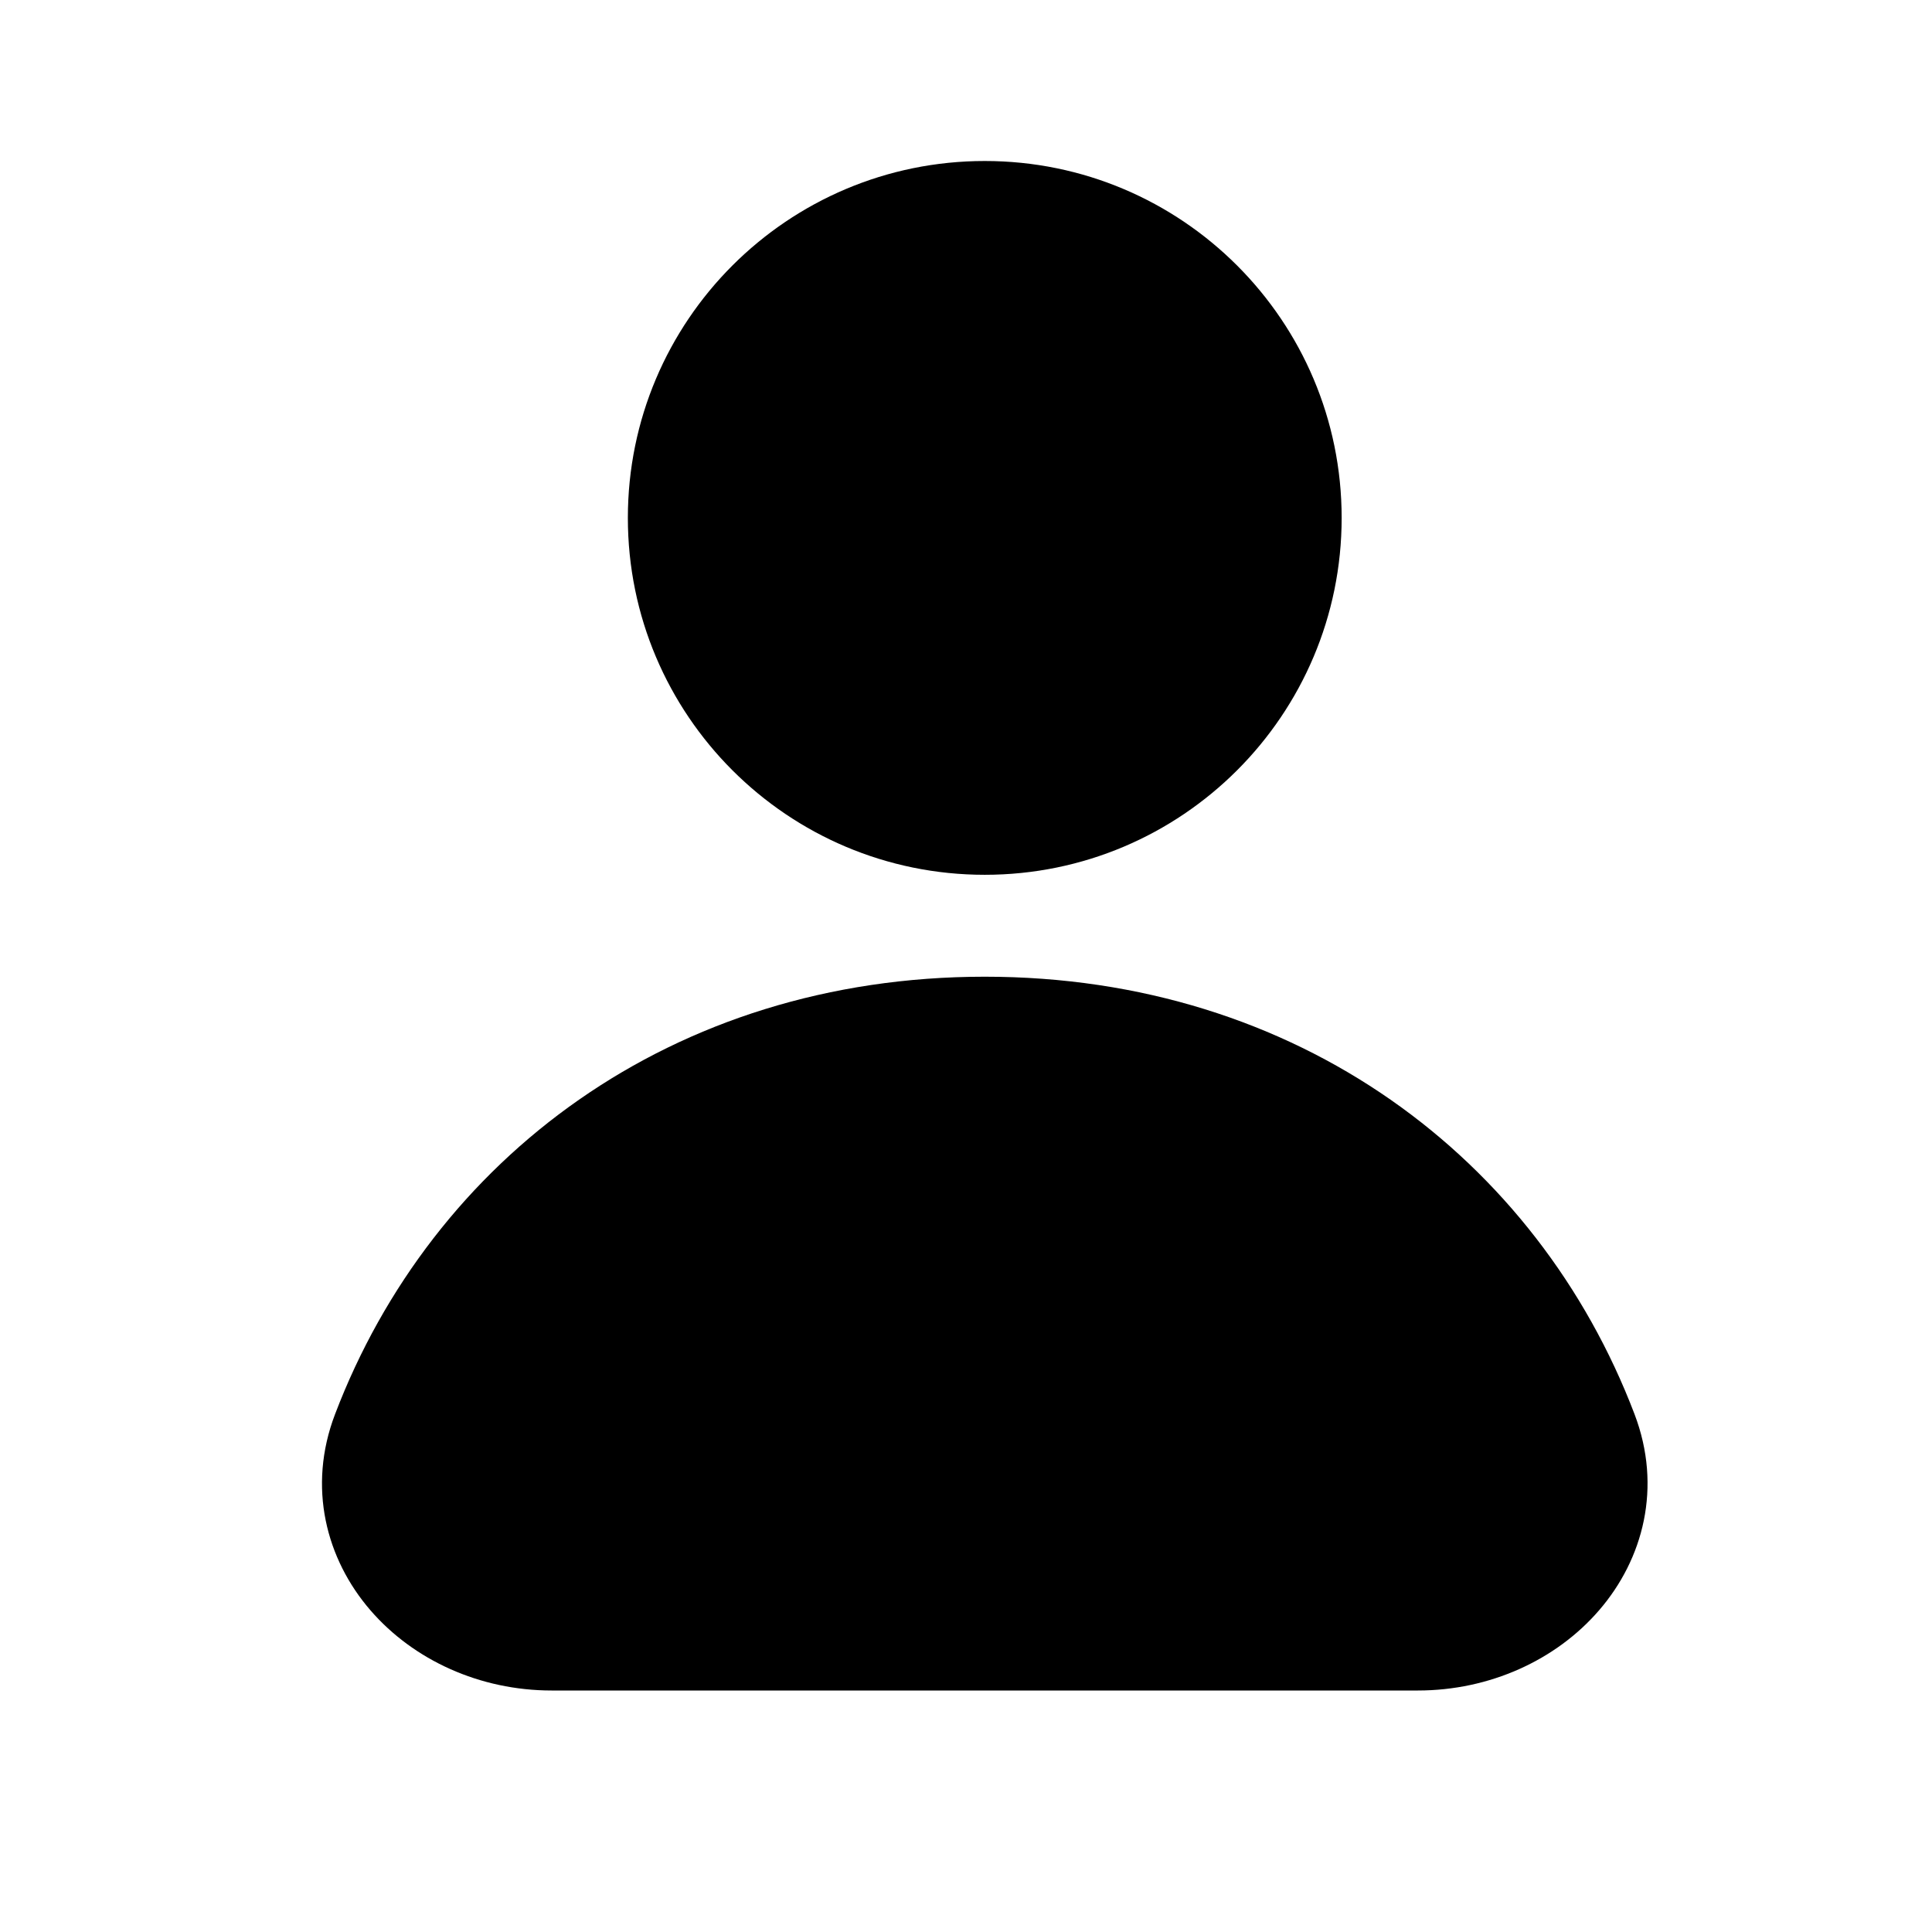
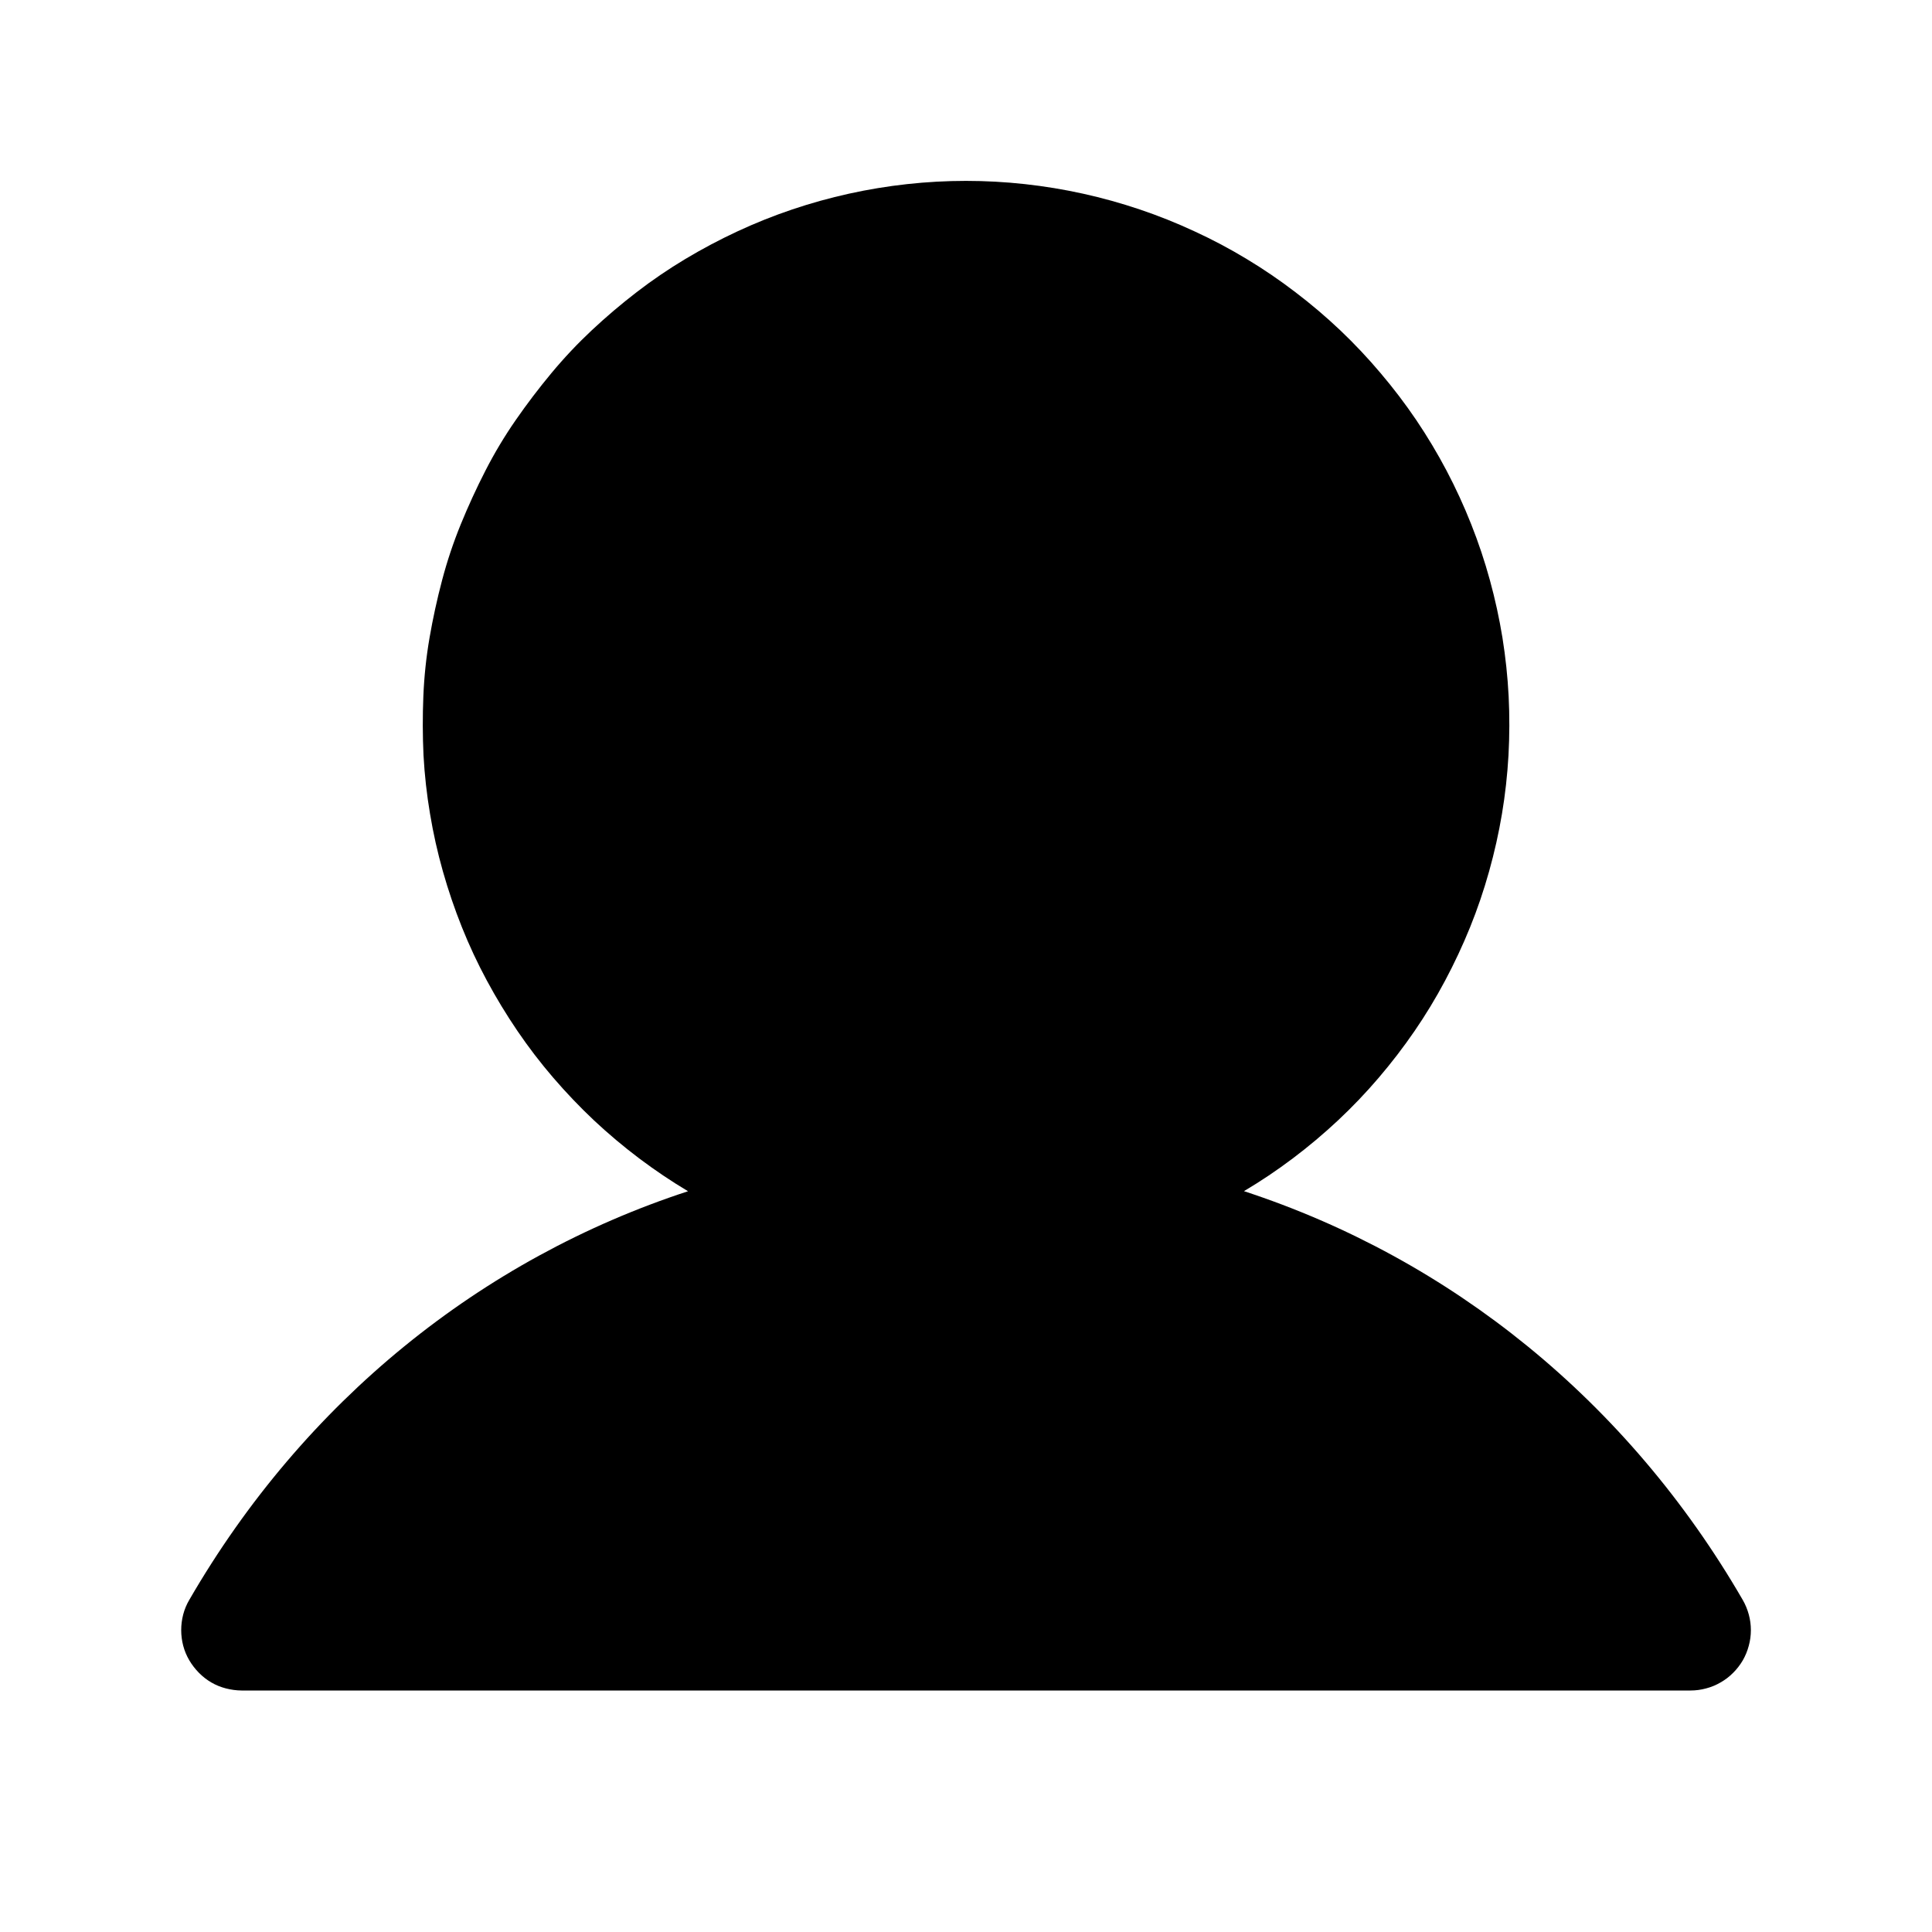
<svg xmlns="http://www.w3.org/2000/svg" fill="none" viewBox="0 0 24 24">
-   <path fill="#000" d="M12.233 2a4.433 4.433 0 1 0 0 8.867 4.433 4.433 0 0 0 0-8.867Zm0 10.133c-3.888 0-6.863 2.263-8.071 5.435-.346.906-.11 1.8.44 2.436.535.619 1.36.996 2.25.996h10.762c.89 0 1.716-.377 2.25-.996.55-.636.786-1.53.441-2.436-1.208-3.173-4.184-5.435-8.072-5.435Z" />
+   <path fill="#000" fill-rule="evenodd" d="M21 21q.099 0 .194-.026.096-.025.181-.075.086-.049.155-.119.07-.07.12-.155.049-.086.074-.181.026-.095.026-.194t-.026-.194q-.026-.096-.075-.181c-1.428-2.468-3.628-4.238-6.196-5.078q.315-.187.608-.408t.56-.471.506-.53.445-.58.38-.627.31-.663.236-.693.16-.715.081-.727q.02-.366.002-.733-.019-.366-.077-.728-.059-.362-.156-.715-.097-.354-.232-.694-.135-.341-.306-.666-.171-.324-.376-.628-.206-.304-.443-.583-.236-.28-.502-.533-.266-.252-.558-.474-.291-.223-.605-.412-.314-.19-.647-.343-.333-.155-.68-.272t-.705-.196-.723-.119-.731-.04-.731.04-.723.119-.705.196-.68.272-.647.343-.605.412-.558.474-.502.533-.443.583-.376.628-.306.666-.232.694-.156.715-.077.728.002.733q.02.366.081.727.06.362.16.715t.236.693.31.663.38.626.445.581.506.53q.267.25.56.471t.608.409c-2.568.839-4.768 2.609-6.196 5.077q-.05.085-.075.18-.025.096-.025.195t.025.194.075.18.12.156.154.12.181.074T3 21h18Z" clip-rule="evenodd" />
</svg>
